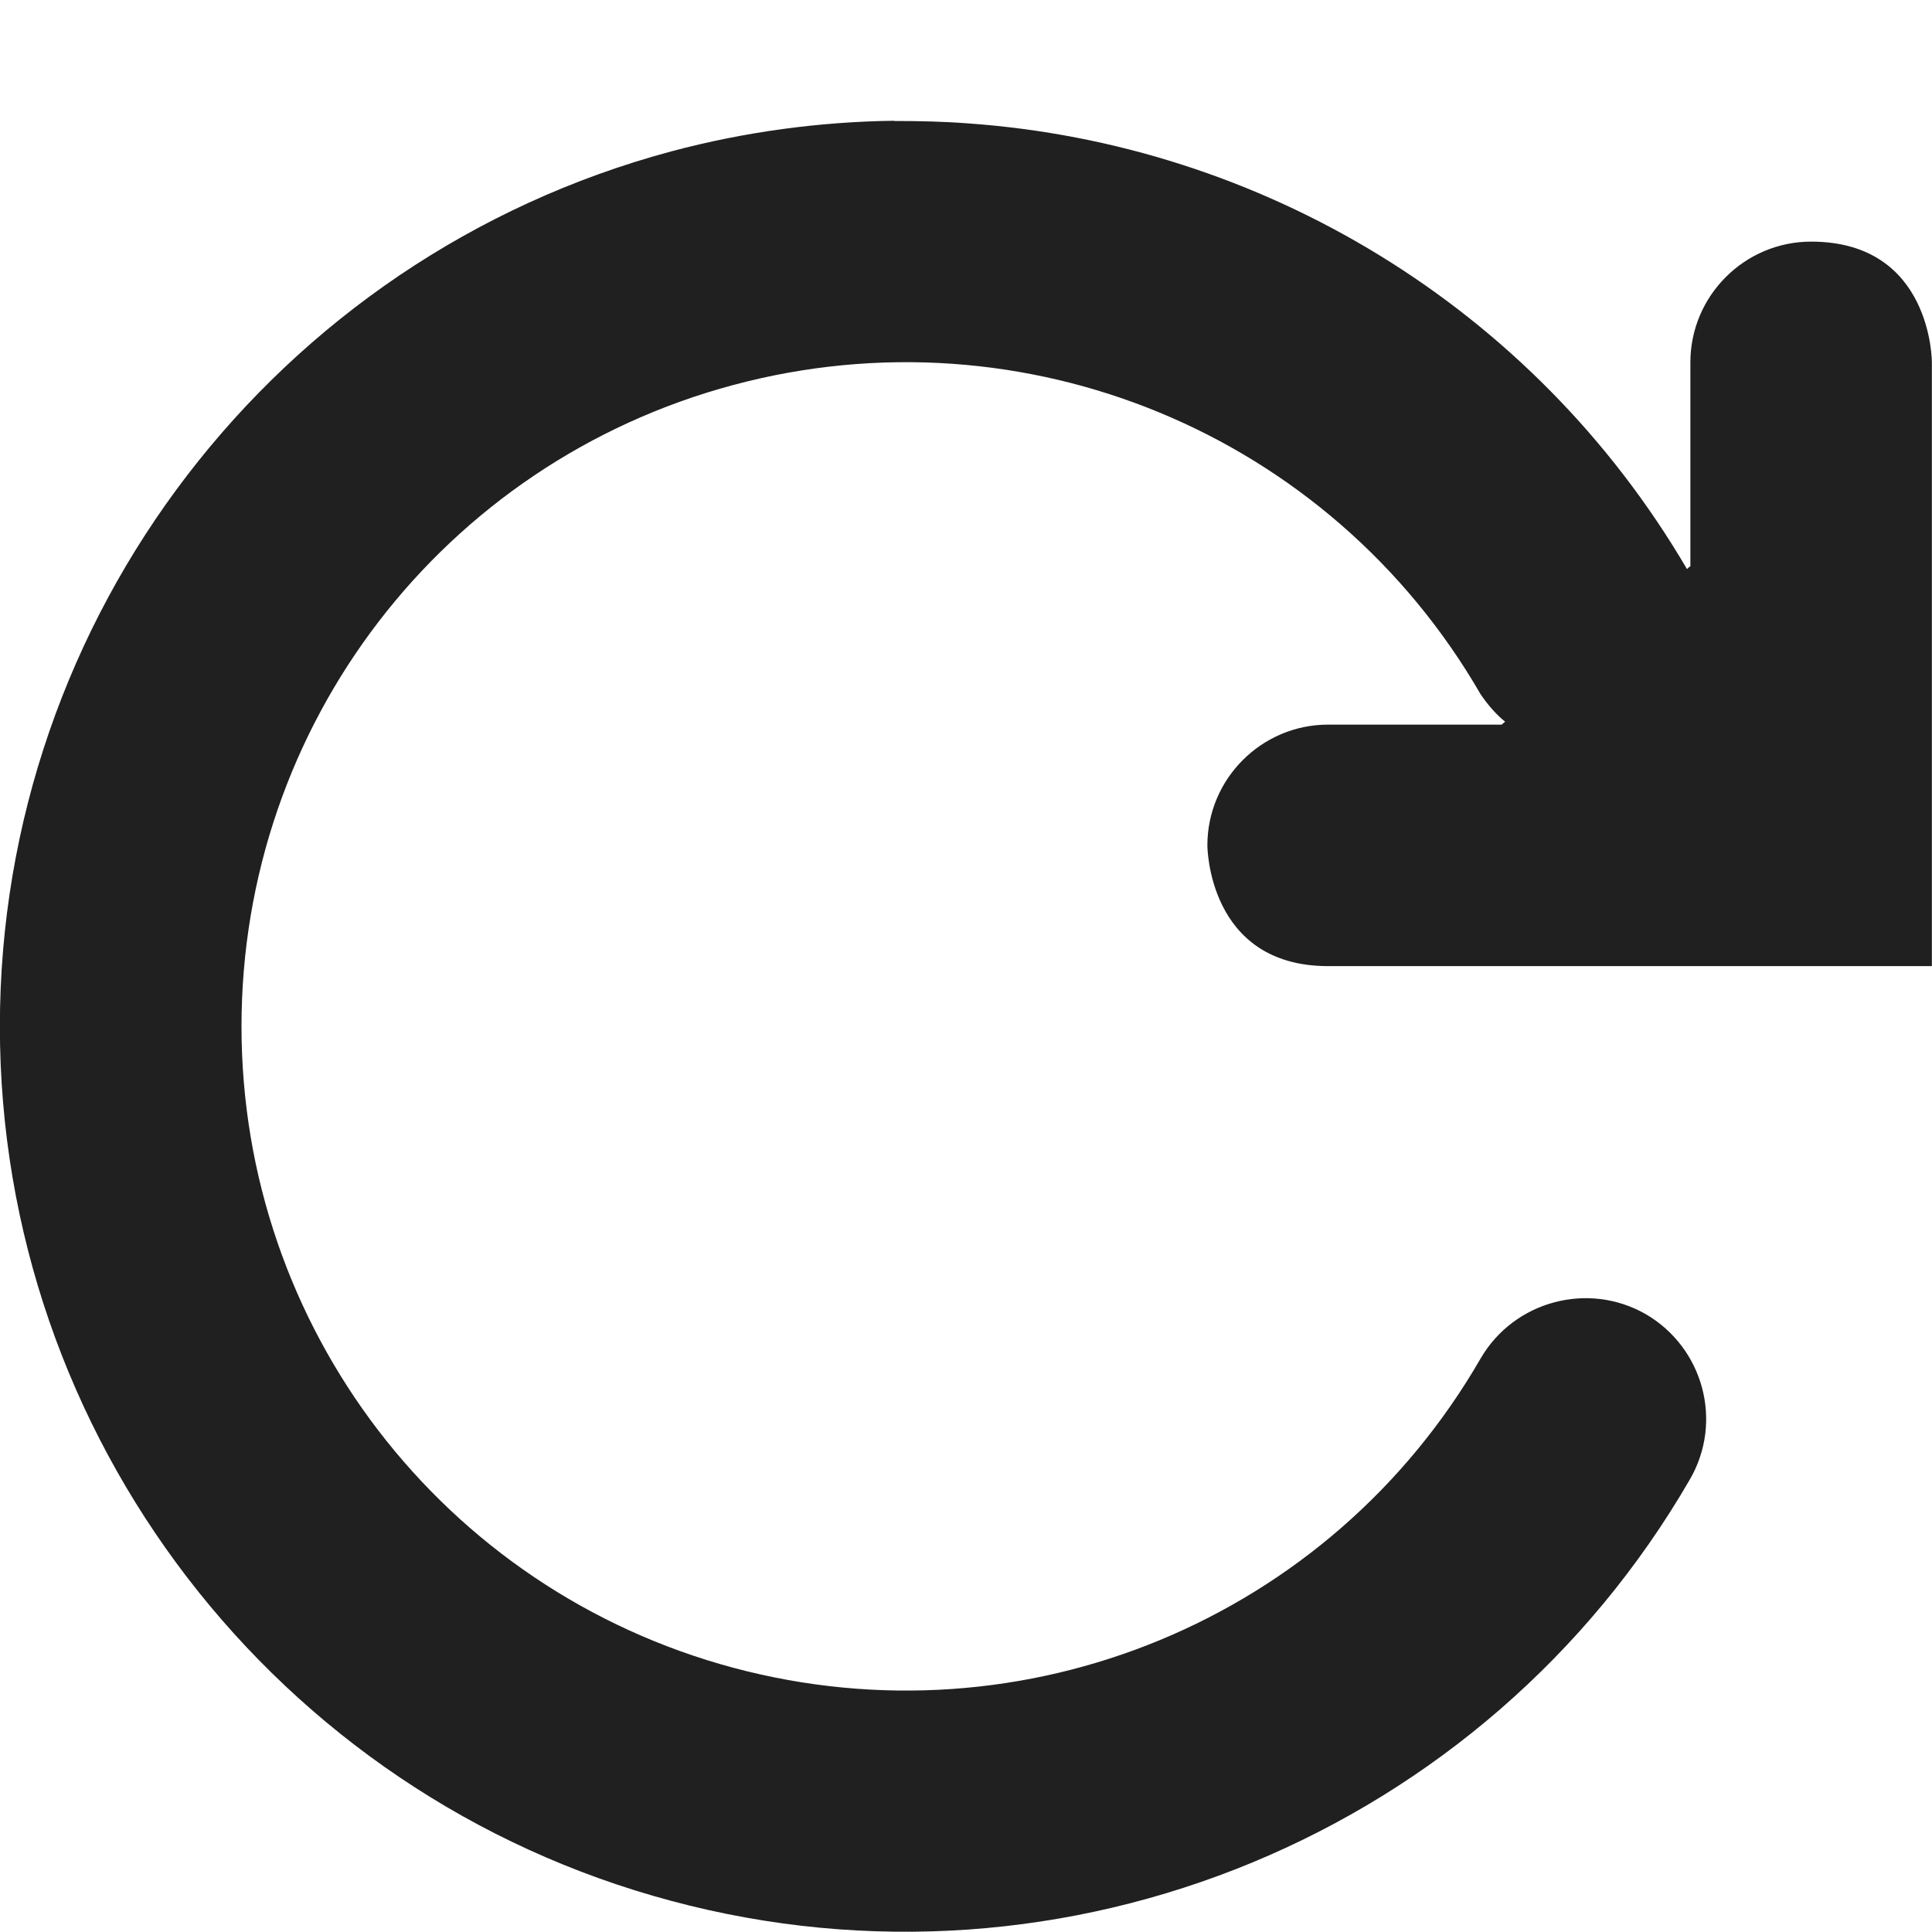
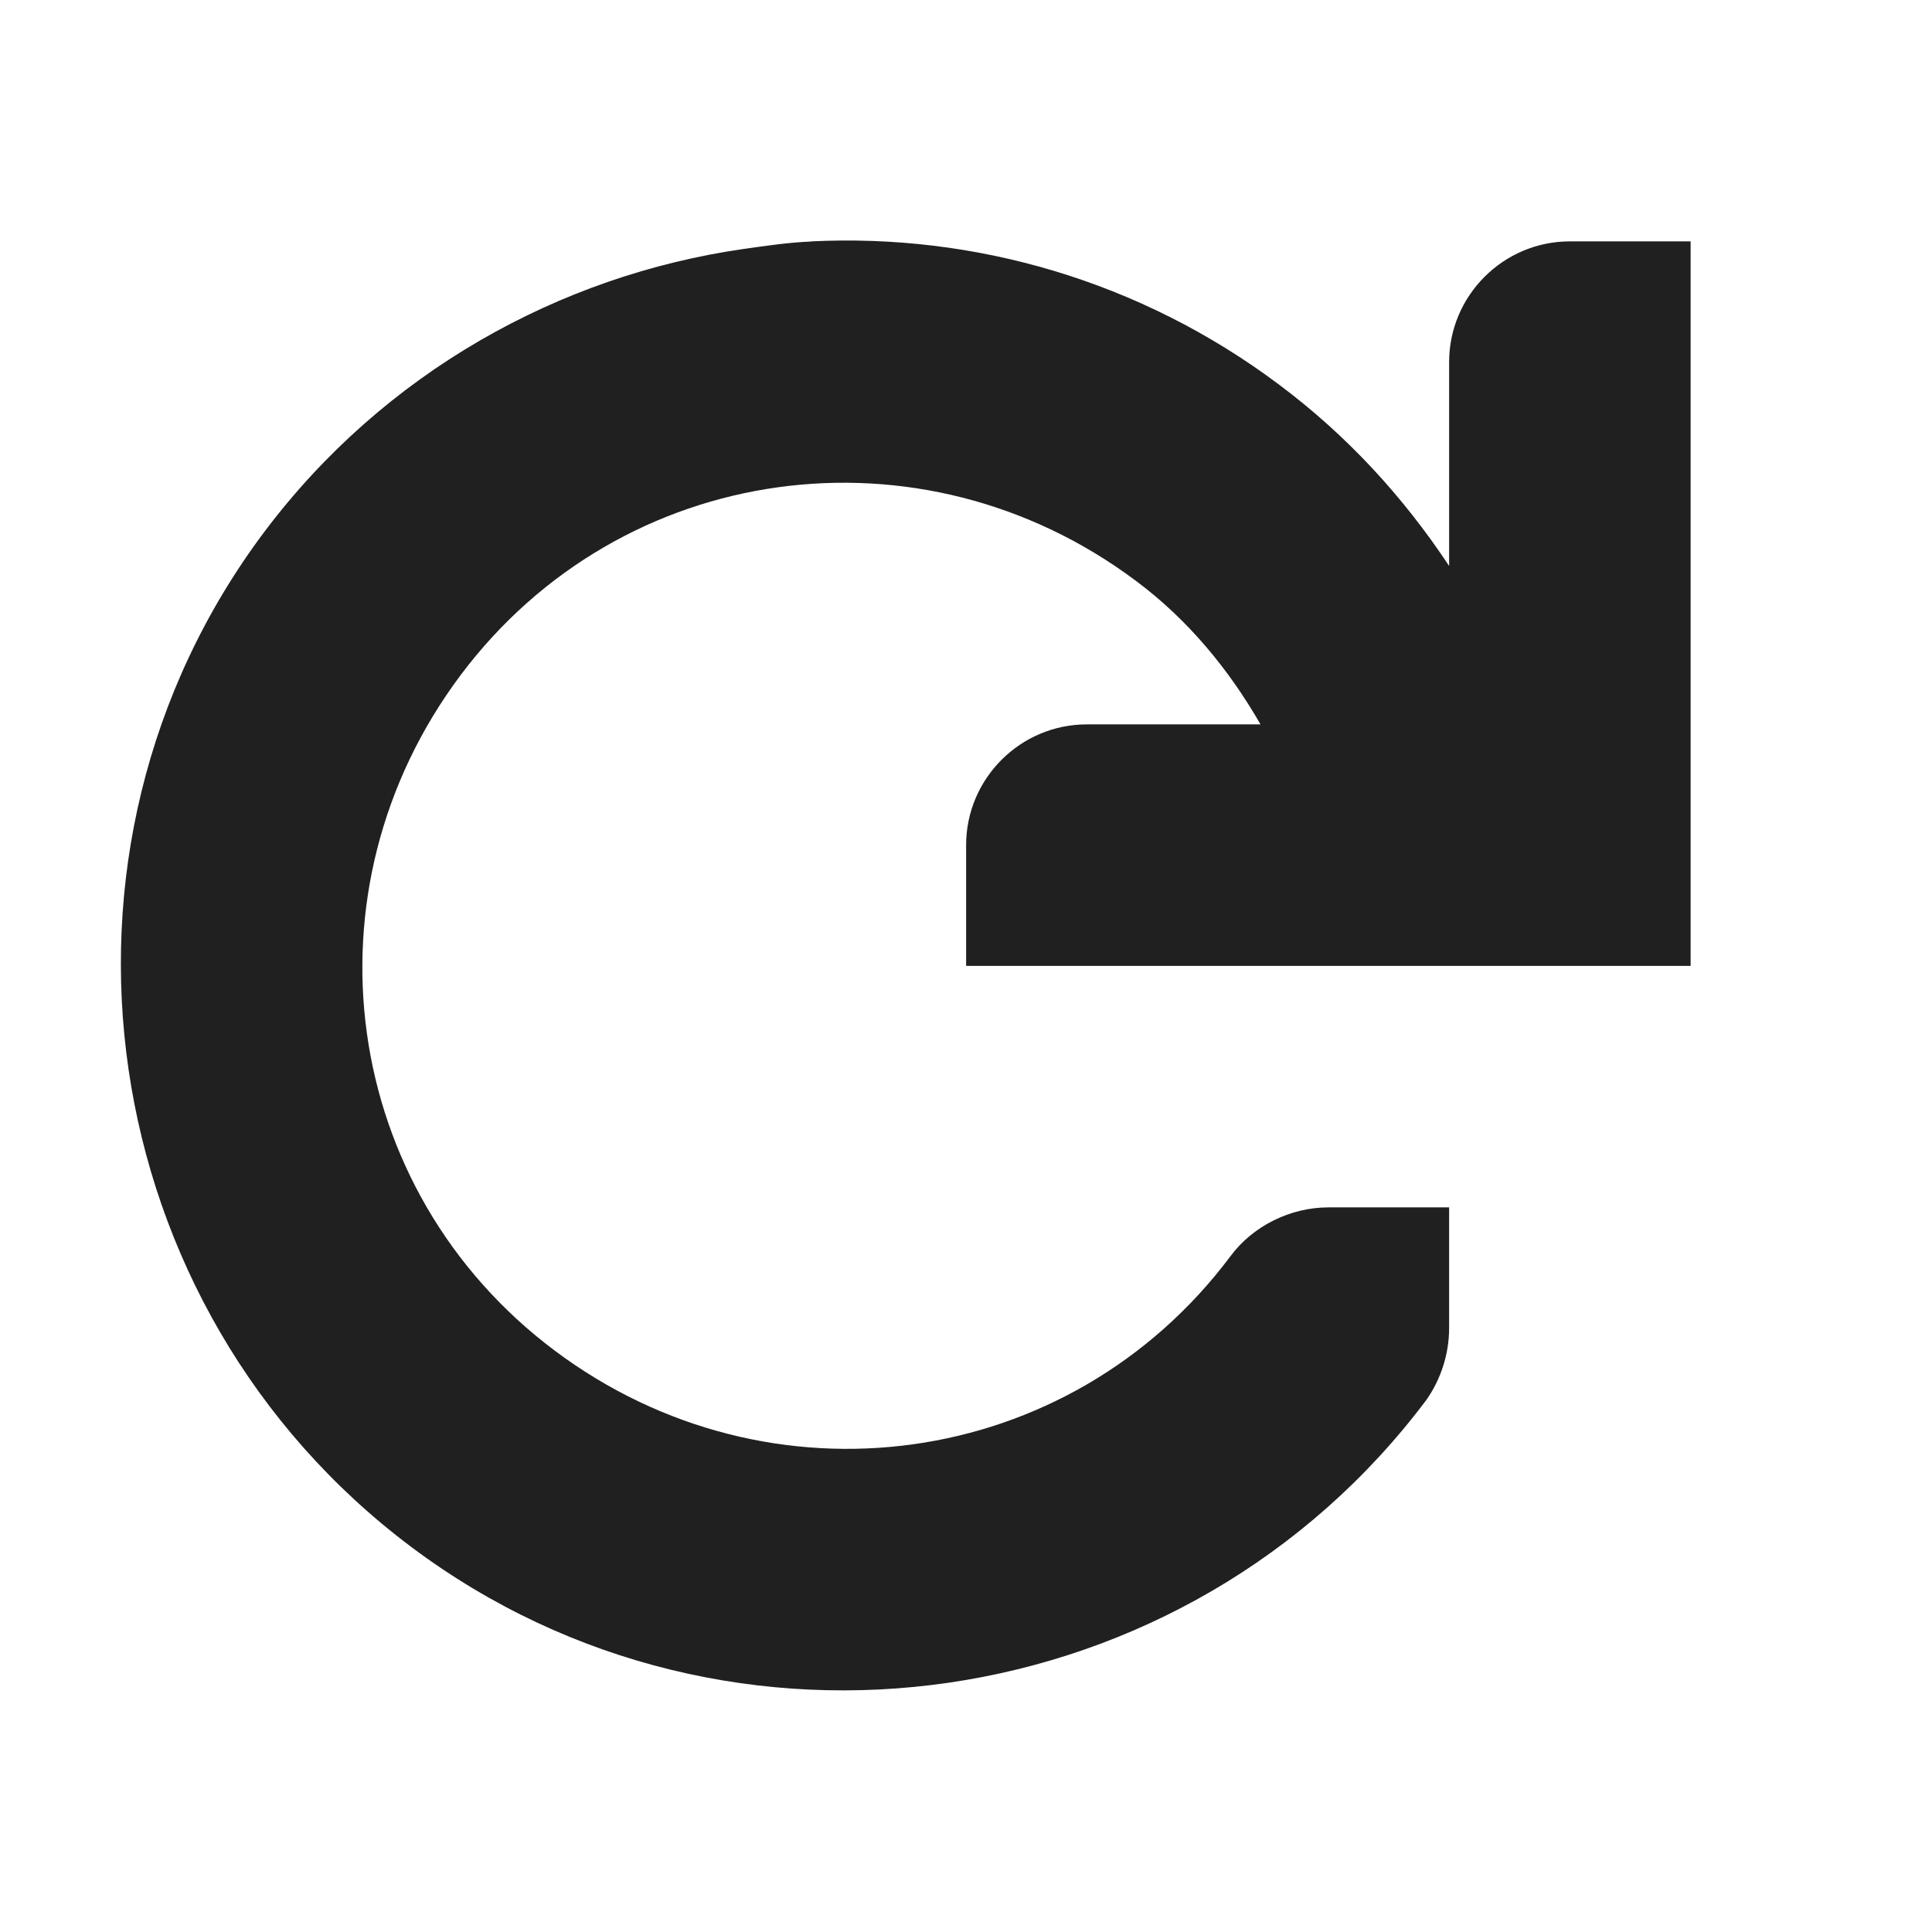
<svg xmlns="http://www.w3.org/2000/svg" height="16px" viewBox="0 0 16 16" width="16px">
-   <path d="m 7.406 1 c -0.613 0.008 -1.234 0.09 -1.848 0.254 c -3.273 0.879 -5.559 3.855 -5.559 7.246 s 2.285 6.367 5.559 7.242 c 3.273 0.879 6.742 -0.559 8.438 -3.492 c 0.277 -0.48 0.109 -1.09 -0.367 -1.367 c -0.477 -0.273 -1.09 -0.109 -1.367 0.367 c -1.246 2.16 -3.777 3.207 -6.188 2.562 c -2.406 -0.645 -4.074 -2.82 -4.074 -5.312 c 0 -2.496 1.668 -4.668 4.074 -5.312 c 2.41 -0.645 4.941 0.402 6.188 2.562 c 0.059 0.086 0.125 0.164 0.203 0.227 l -0.02 0.016 l -0.008 0.008 h -1.438 c -0.551 0 -1 0.449 -1 1 c 0 0 0 1 1 1 h 5 v -5 s 0.004 -1 -1 -1 c -0.551 0 -1 0.449 -1 1 v 1.688 l -0.016 0.012 l -0.012 0.012 c -1.277 -2.18 -3.531 -3.52 -5.953 -3.691 c -0.203 -0.016 -0.406 -0.02 -0.613 -0.02 z m 0 0" fill="#202020" />
+   <path d="m 6.719 2 c -0.191 0.008 -0.371 0.035 -0.562 0.062 c -1.523 0.219 -2.977 1.023 -3.969 2.344 c -1.98 2.641 -1.422 6.426 1.219 8.406 s 6.426 1.422 8.406 -1.219 c 0.121 -0.172 0.188 -0.383 0.188 -0.594 v -1 h -1 c -0.312 0 -0.625 0.152 -0.812 0.406 c -1.332 1.777 -3.816 2.113 -5.594 0.781 s -2.113 -3.816 -0.781 -5.594 s 3.816 -2.113 5.594 -0.781 c 0.43 0.32 0.77 0.734 1.031 1.188 h -1.438 c -0.551 0 -1 0.449 -1 1 v 1 h 6 v -6 h -1 c -0.551 0 -1 0.449 -1 1 v 1.688 c -0.383 -0.578 -0.848 -1.082 -1.406 -1.5 c -1.156 -0.867 -2.531 -1.254 -3.875 -1.188 z m 0 0" fill="#202020" />
</svg>
